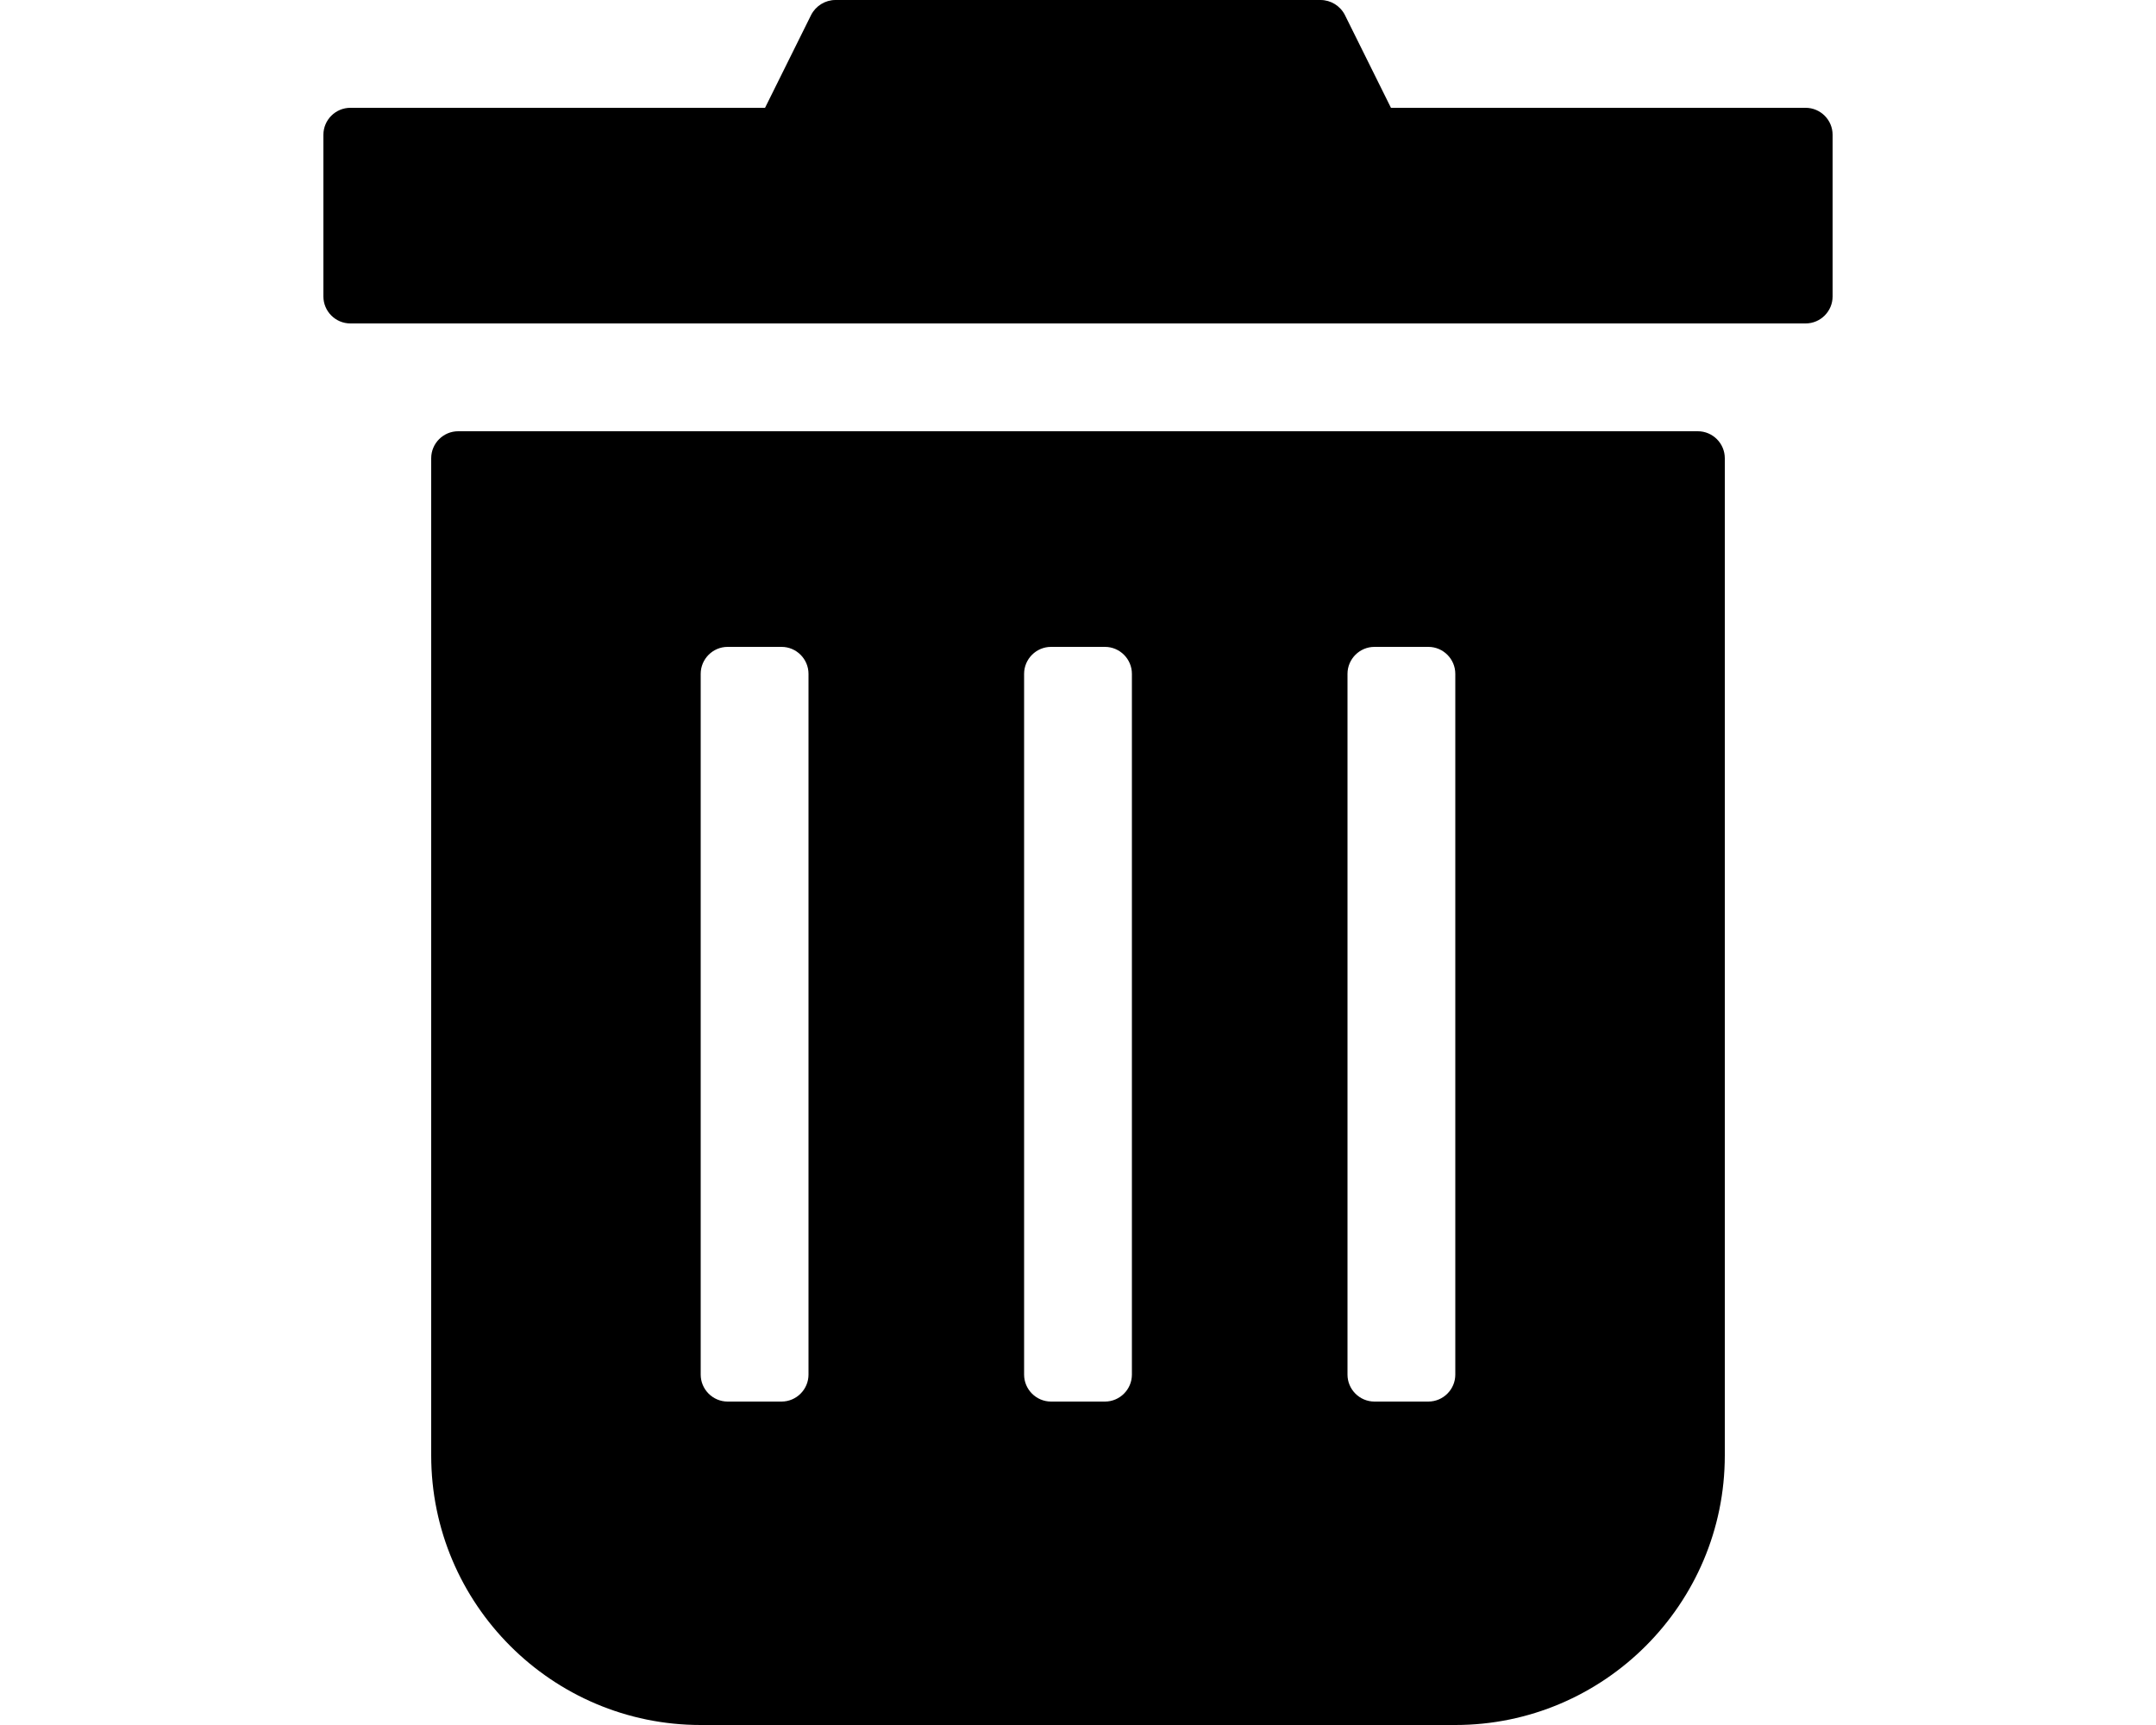
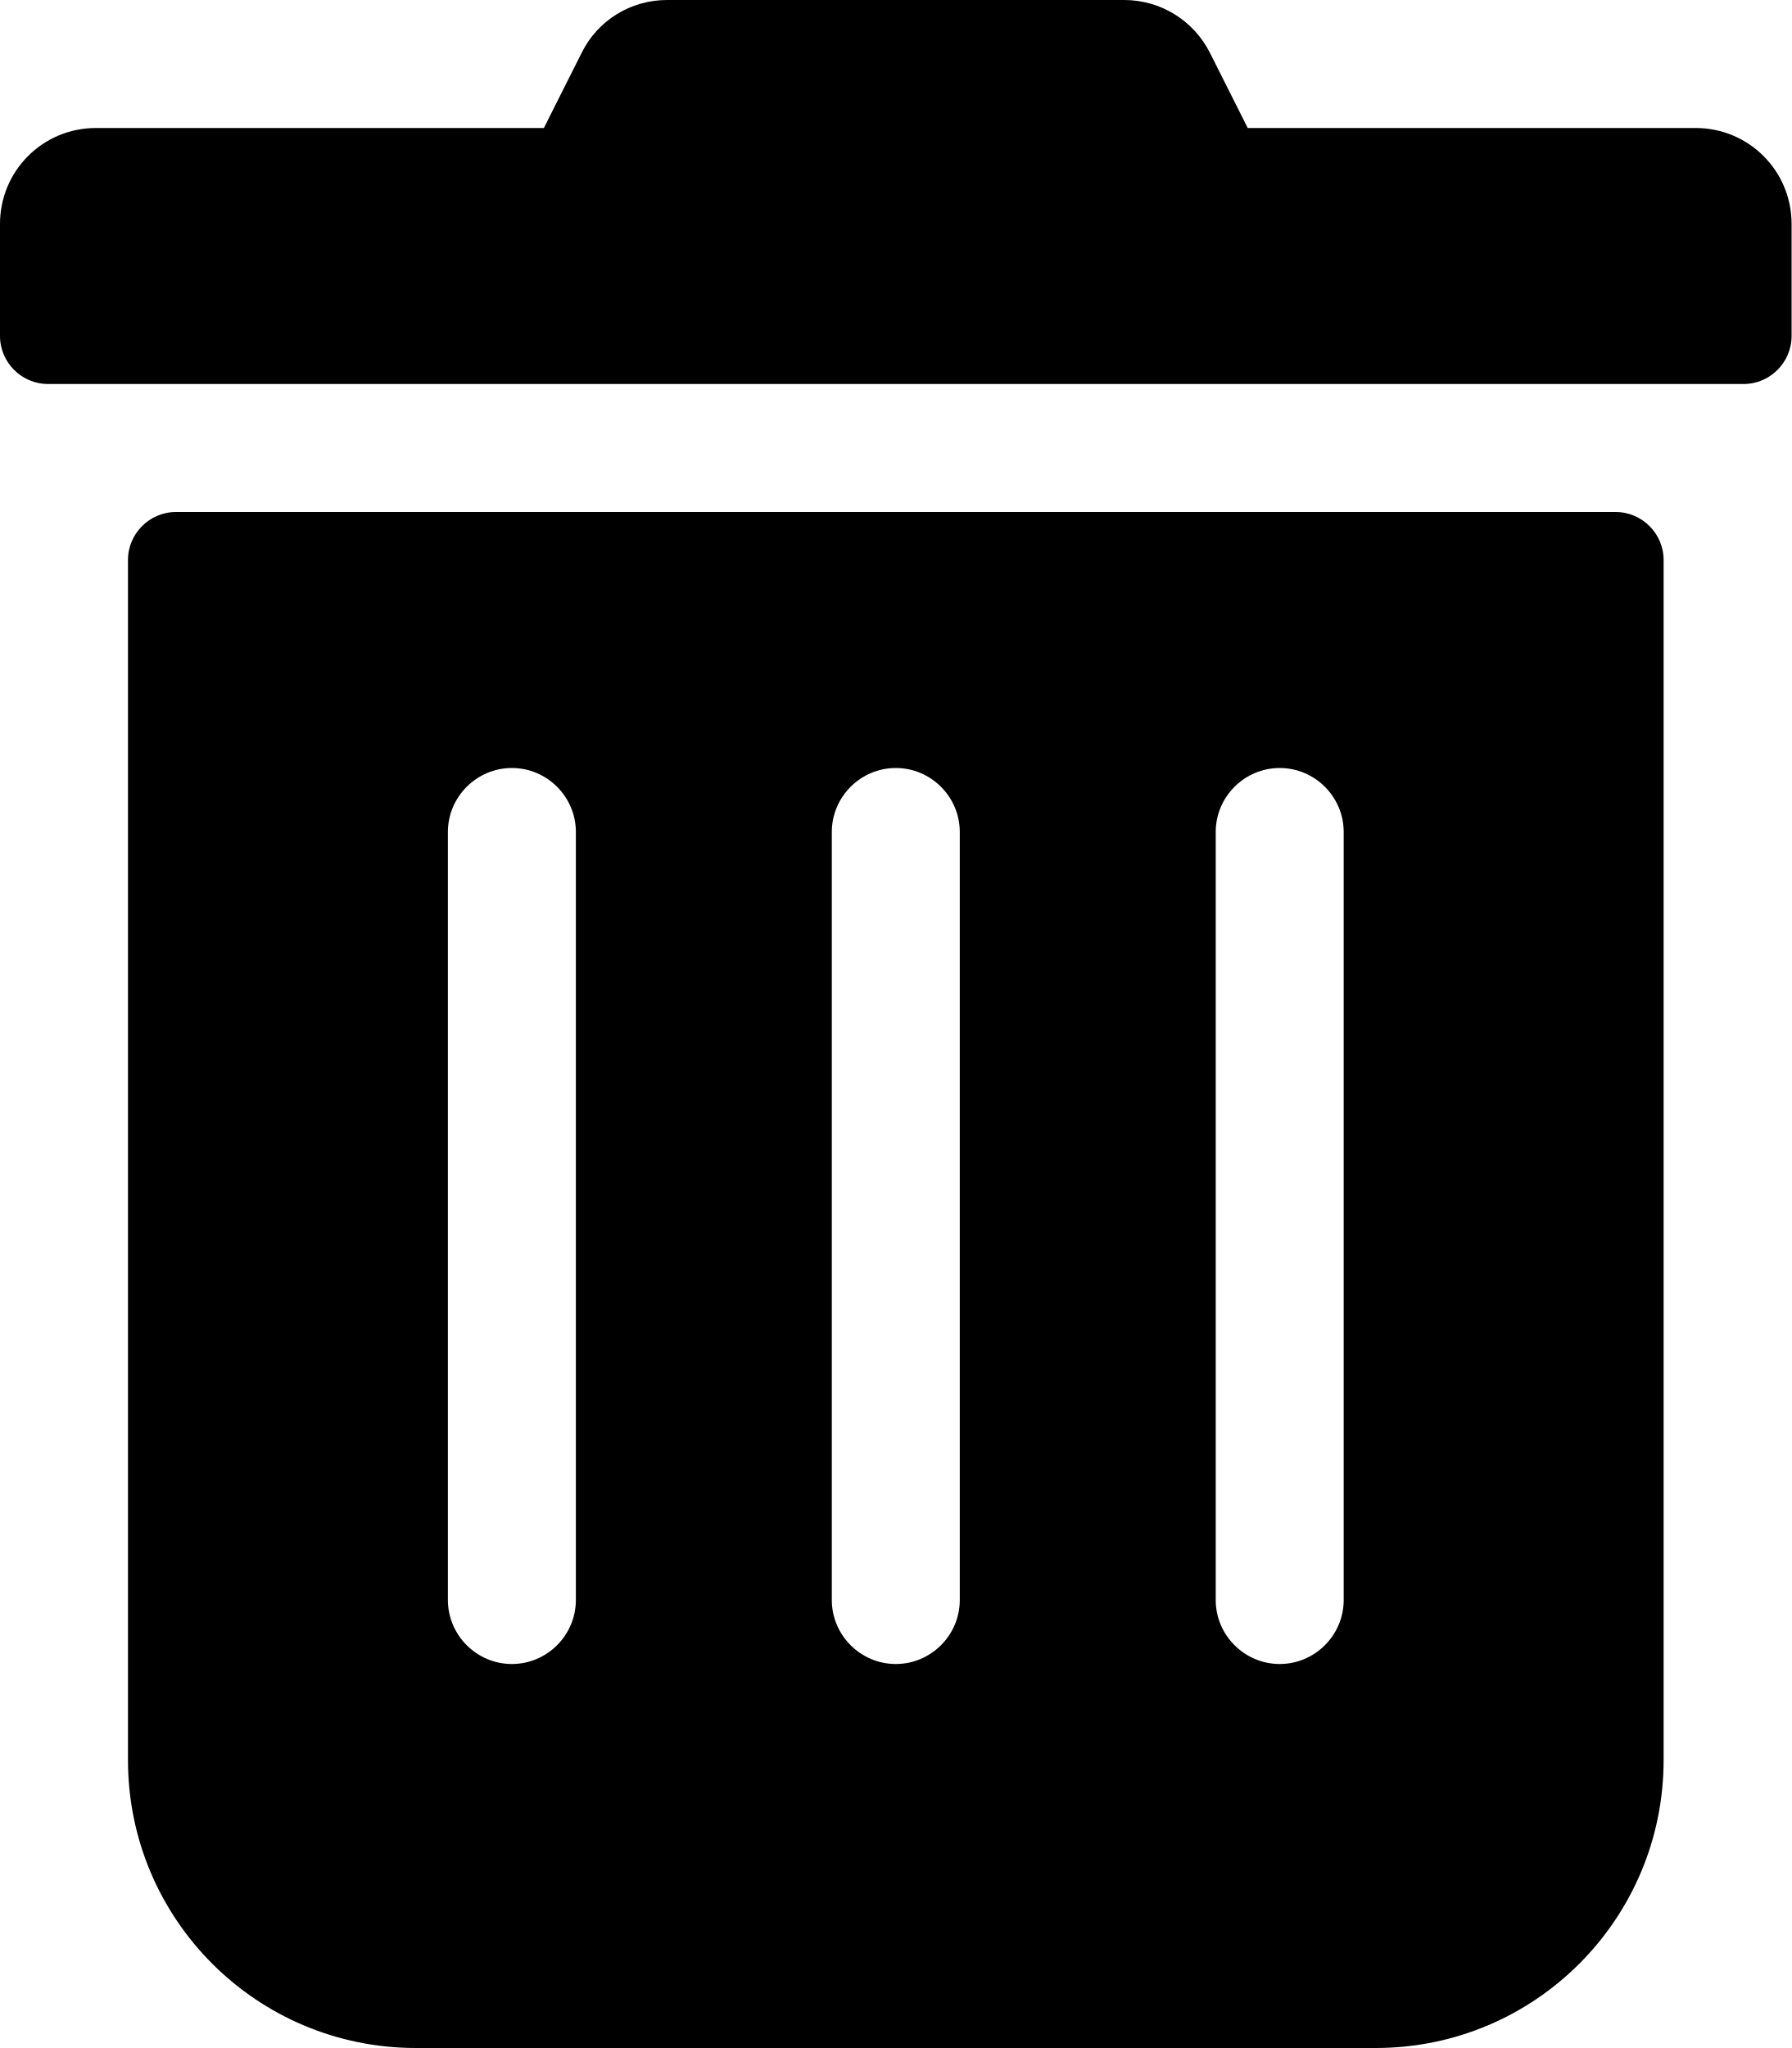
- <svg xmlns="http://www.w3.org/2000/svg" width="640" height="512" viewBox="0 0 640 512">
-   <path d="M392 0H248c-3 0-5.8 1.7-7.2 4.4L227.1 32H104c-4.4 0-8 3.6-8 8v48c0 4.4 3.6 8 8 8h432c4.4 0 8-3.6 8-8V40c0-4.4-3.6-8-8-8H412.9L399.2 4.4C397.8 1.7 395 0 392 0zM504 128H136c-4.4 0-8 3.6-8 8v296c0 44.1 35.9 80 80 80h224c44.1 0 80-35.9 80-80V136c0-4.4-3.6-8-8-8zM240 408c0 4.4-3.6 8-8 8h-16c-4.4 0-8-3.6-8-8V200c0-4.4 3.6-8 8-8h16c4.4 0 8 3.6 8 8v208zm96 0c0 4.4-3.6 8-8 8h-16c-4.4 0-8-3.6-8-8V200c0-4.4 3.6-8 8-8h16c4.4 0 8 3.6 8 8v208zm96 0c0 4.4-3.6 8-8 8h-16c-4.4 0-8-3.6-8-8V200c0-4.4 3.6-8 8-8h16c4.4 0 8 3.6 8 8v208z" />
+ <svg xmlns="http://www.w3.org/2000/svg" viewBox="0 0 448 512">
+   <path d="M0 84V56c0-13.3 10.7-24 24-24h112l9.4-18.7c4-8.2 12.3-13.3 21.4-13.3h114.3c9.1 0 17.4 5.1 21.5 13.3L312 32h112c13.3 0 24 10.7 24 24v28c0 6.6-5.4 12-12 12H12C5.4 96 0 90.6 0 84zM404 128H44c-6.6 0-12 5.4-12 12v300c0 39.8 32.2 72 72 72h240c39.8 0 72-32.2 72-72V140c0-6.6-5.4-12-12-12zM144 400c0 8.8-7.2 16-16 16s-16-7.2-16-16V208c0-8.8 7.2-16 16-16s16 7.2 16 16v192zm96 0c0 8.8-7.2 16-16 16s-16-7.2-16-16V208c0-8.8 7.2-16 16-16s16 7.2 16 16v192zm96 0c0 8.8-7.2 16-16 16s-16-7.2-16-16V208c0-8.8 7.2-16 16-16s16 7.2 16 16v192z" />
</svg>
